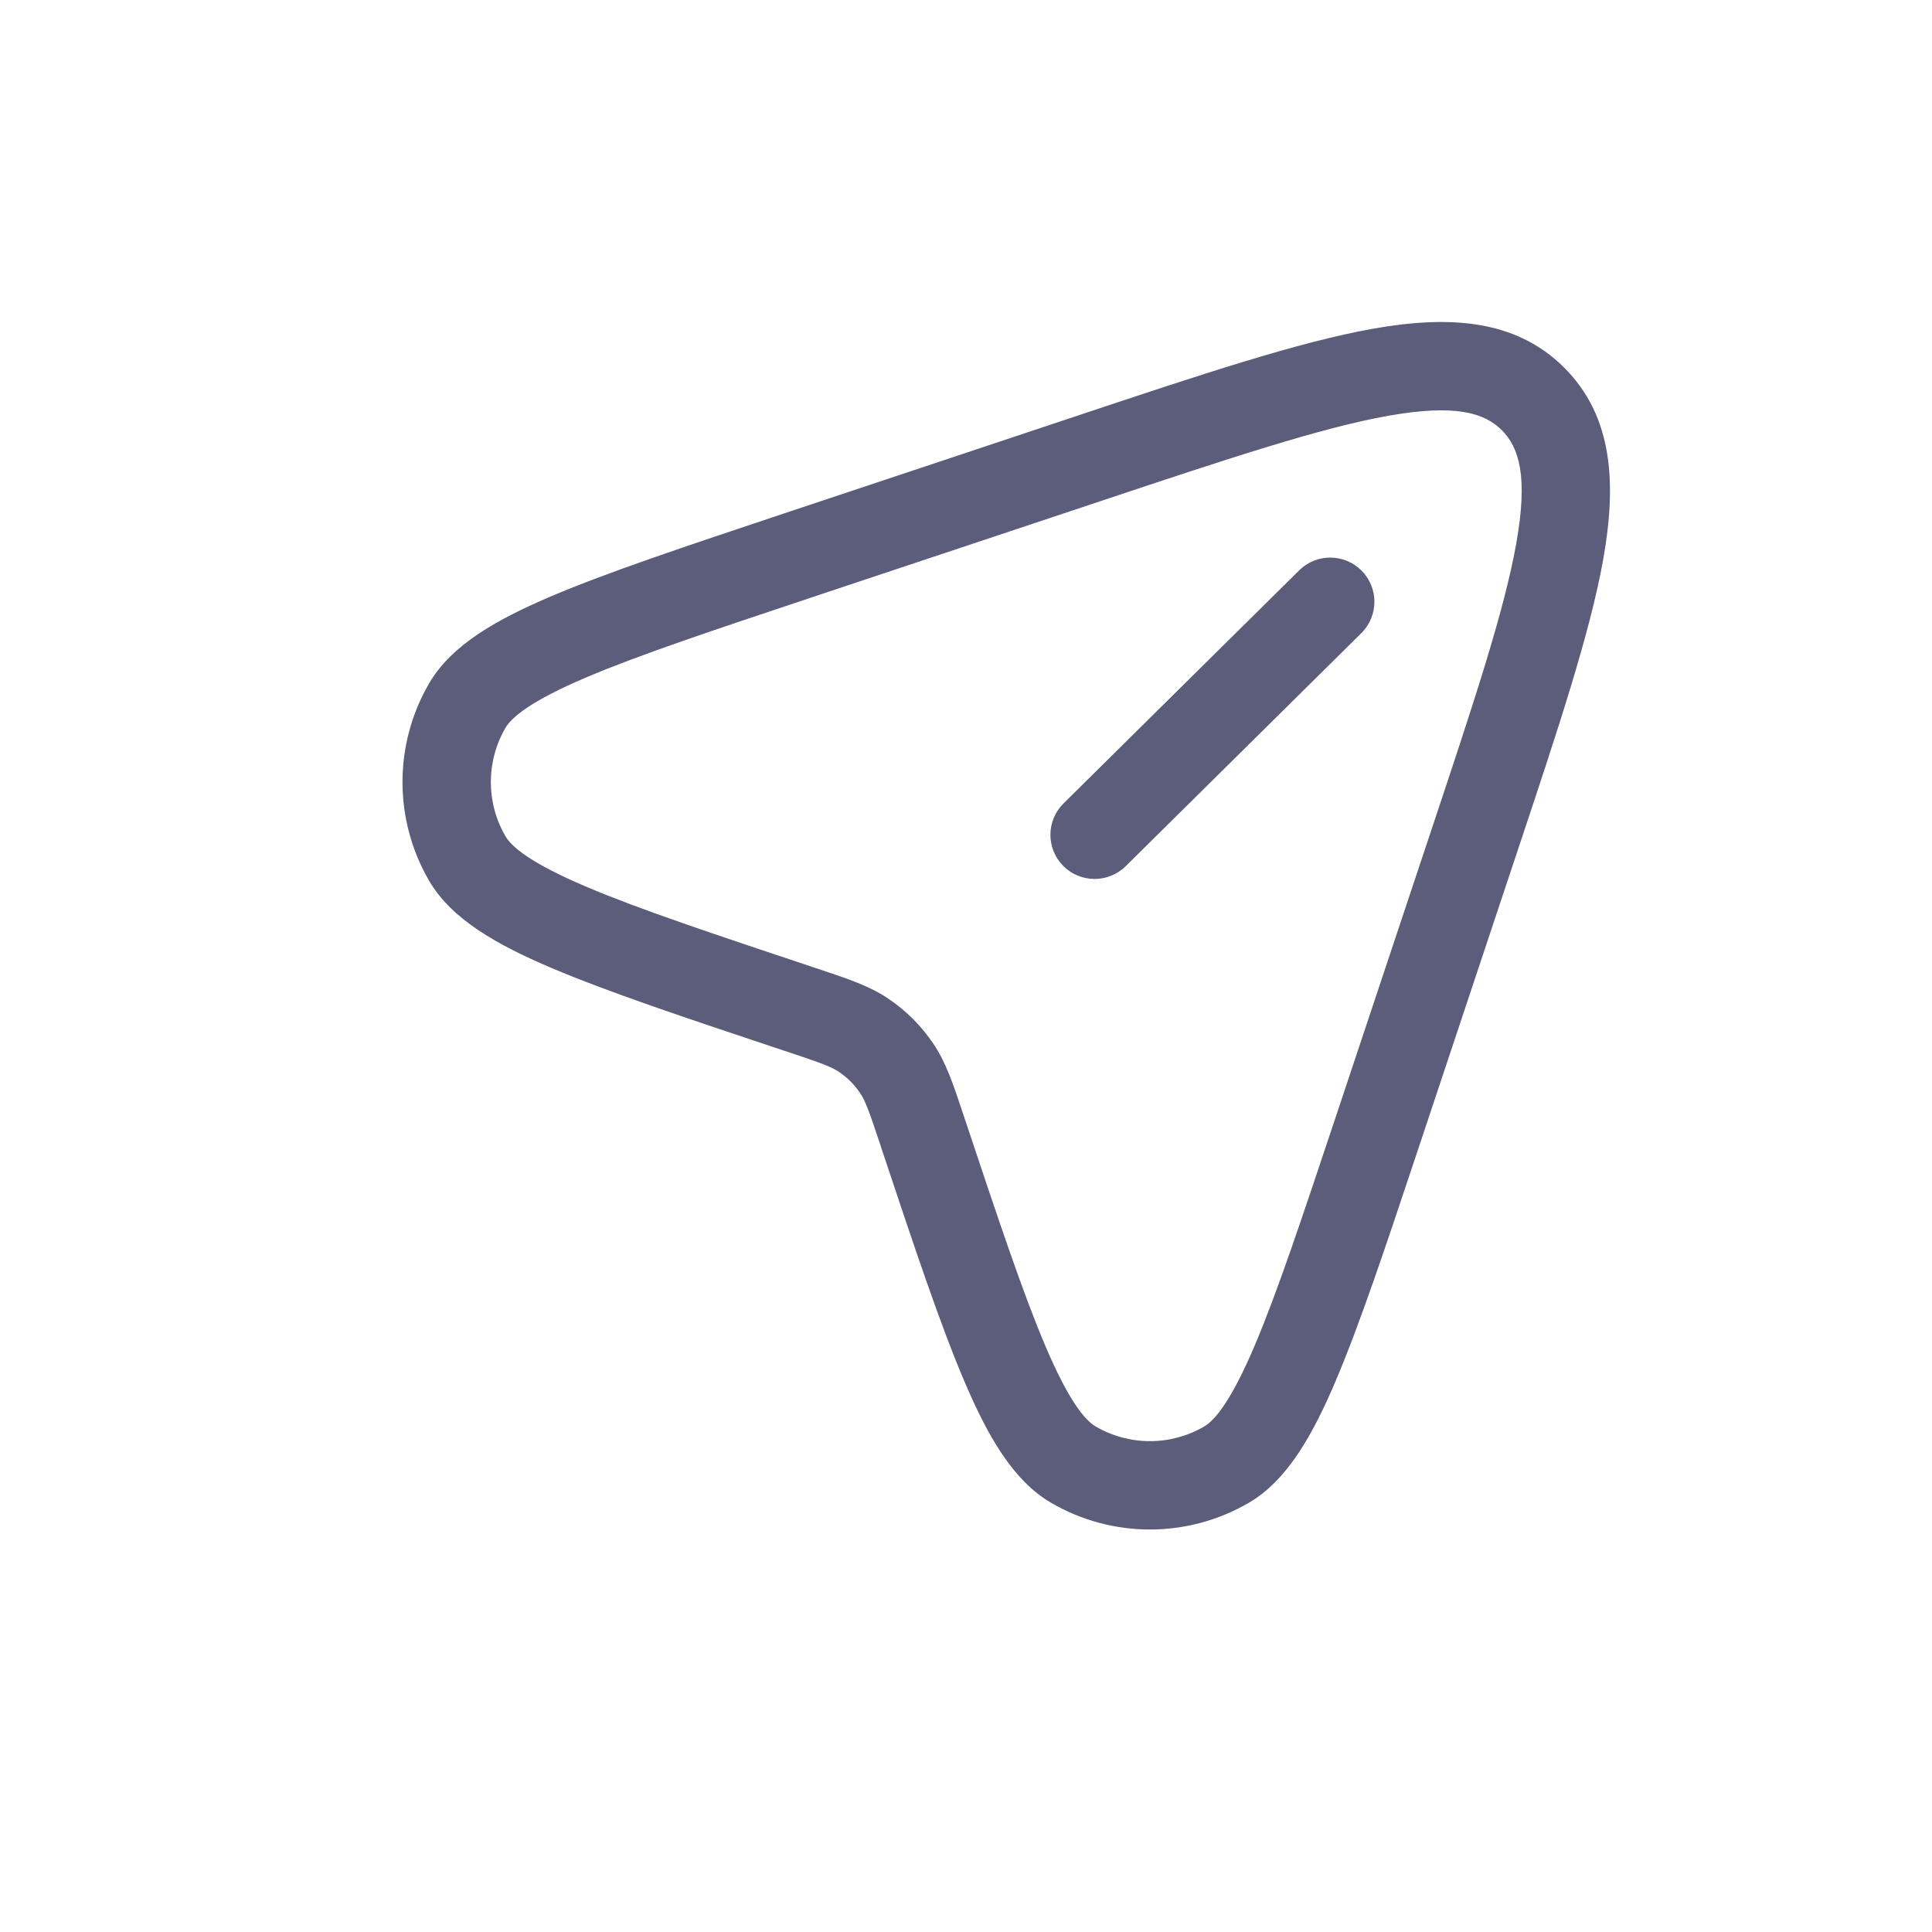
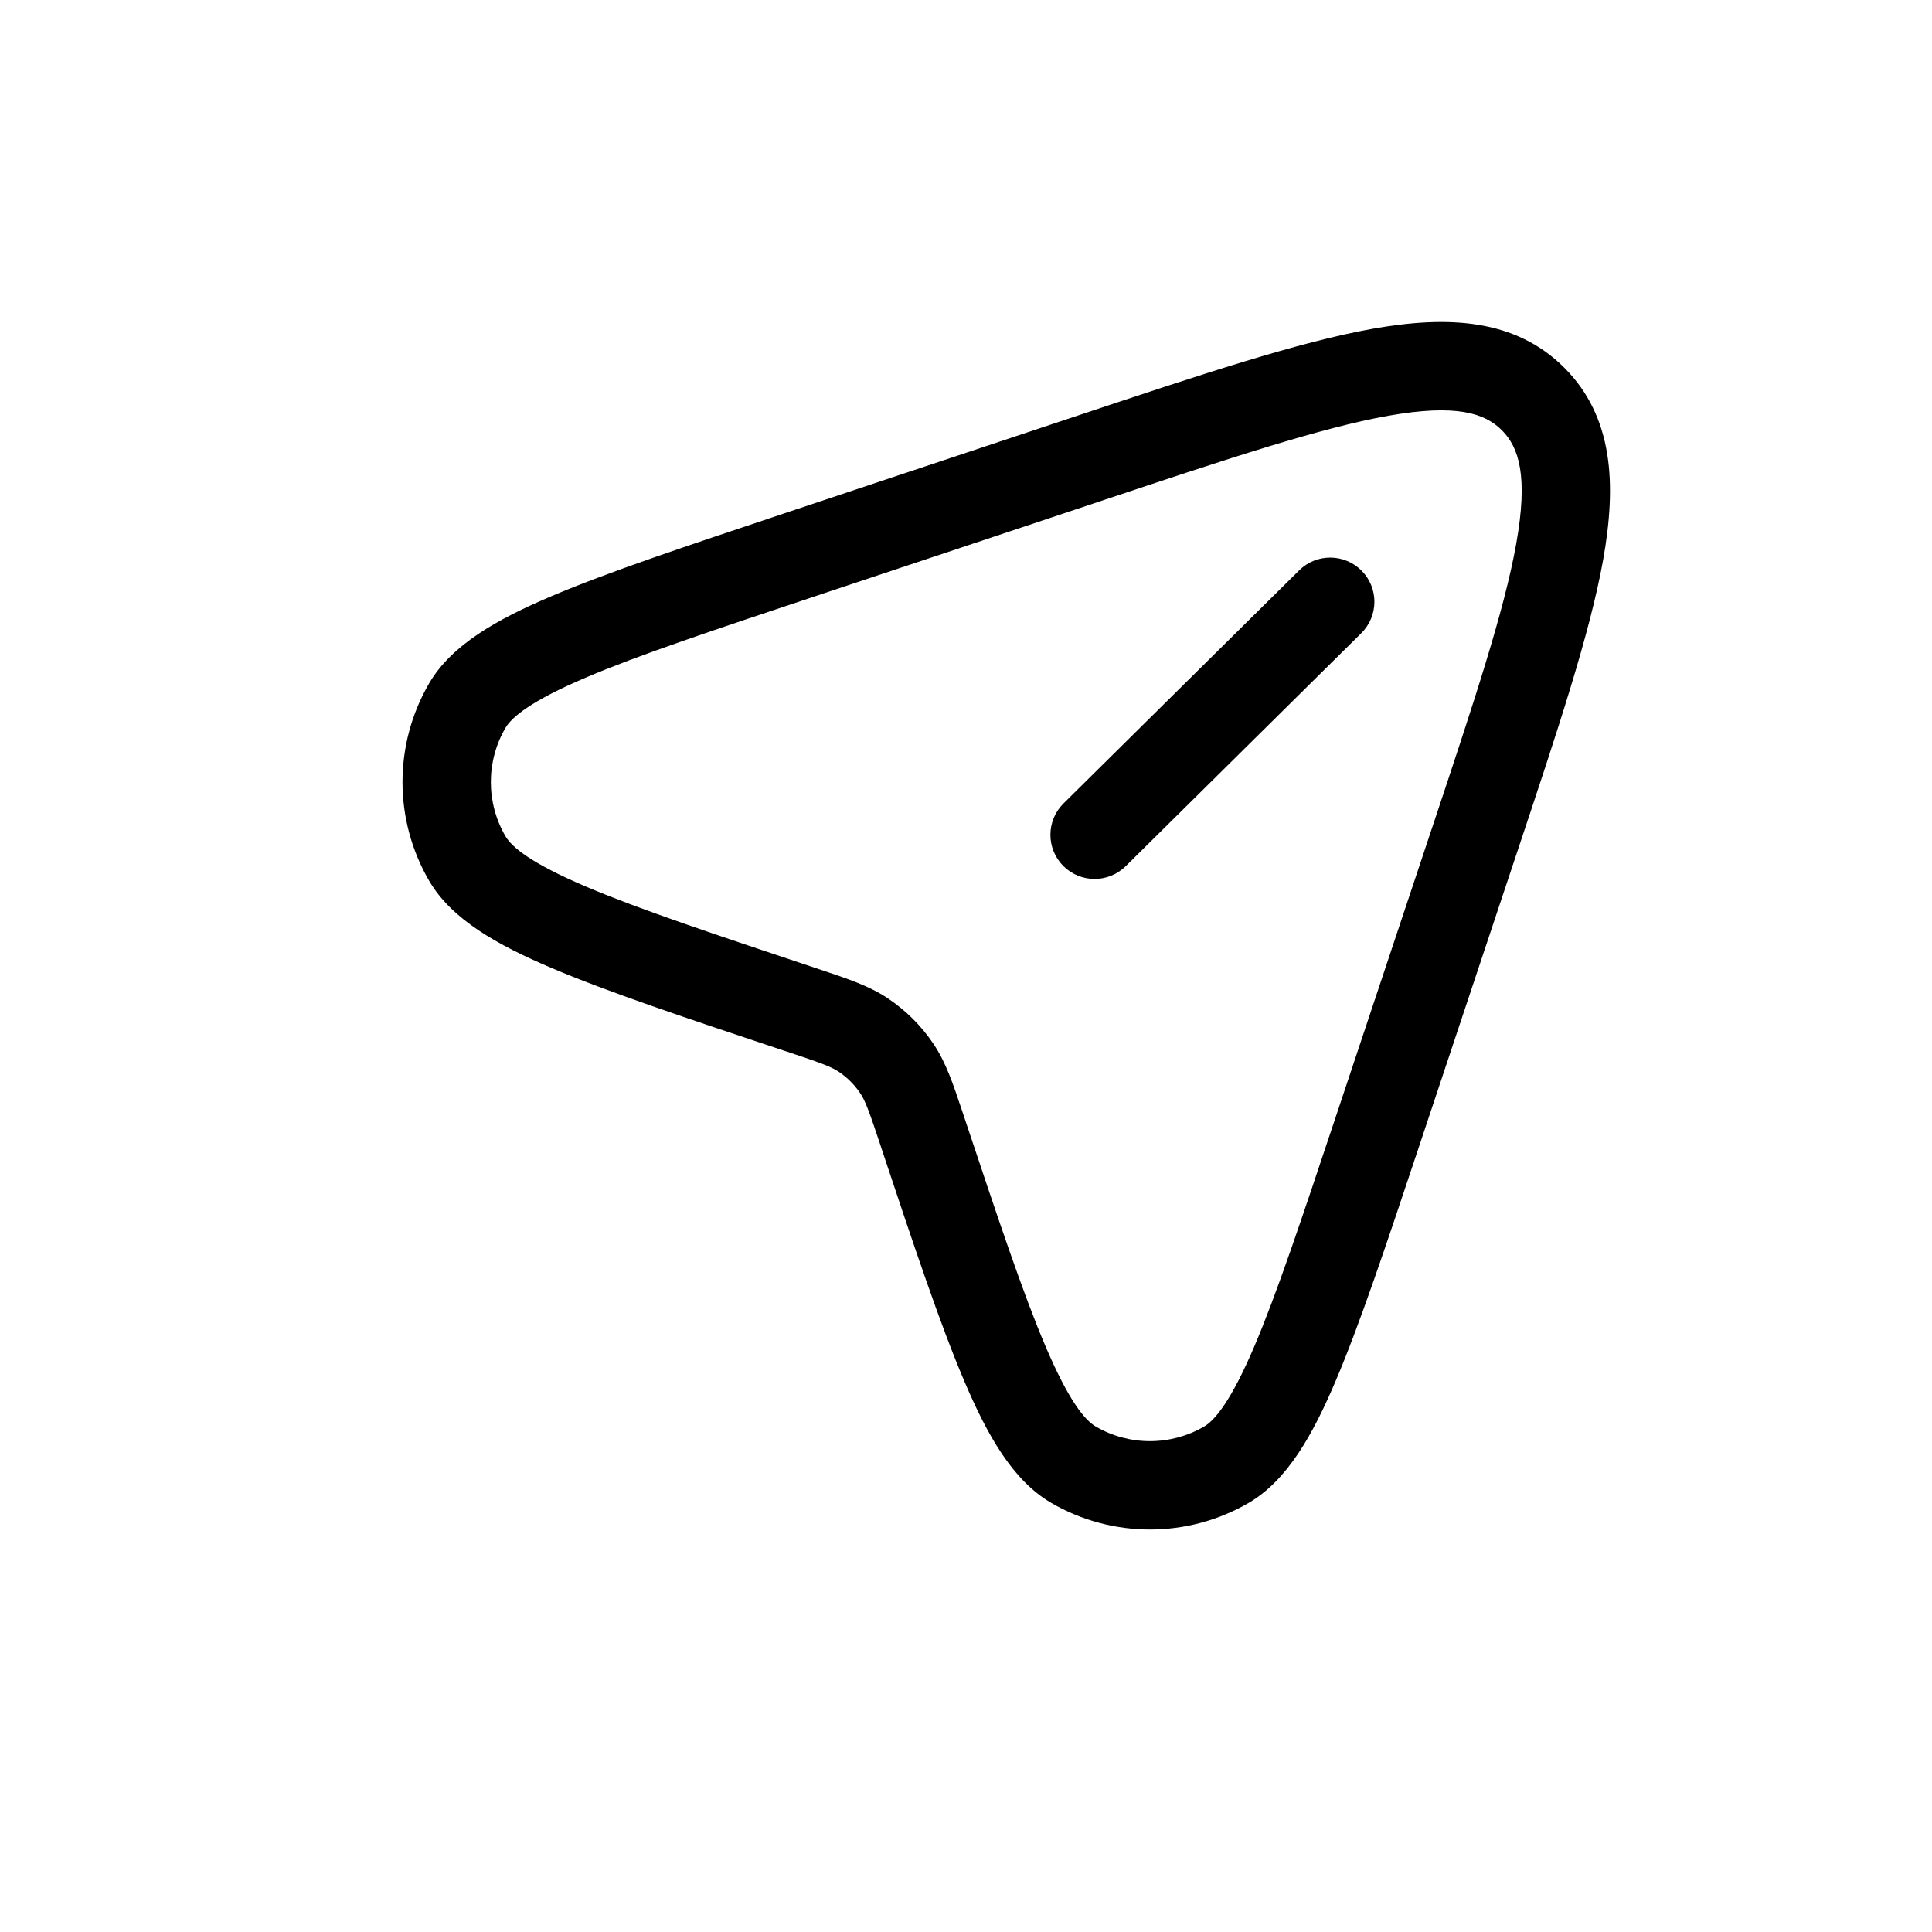
<svg xmlns="http://www.w3.org/2000/svg" width="24" height="24" viewBox="0 0 24 24" fill="none">
-   <path fill-rule="evenodd" clip-rule="evenodd" d="M17.245 5.165C16.41 5.314 15.283 5.688 13.702 6.215L10.122 7.408C8.851 7.832 7.93 8.139 7.28 8.416C6.6 8.705 6.358 8.907 6.279 9.042C6.037 9.458 6.037 9.972 6.279 10.388C6.358 10.524 6.6 10.725 7.28 11.014C7.93 11.291 8.851 11.598 10.122 12.022C10.143 12.029 10.162 12.036 10.182 12.042C10.529 12.158 10.799 12.247 11.031 12.403C11.255 12.553 11.447 12.745 11.597 12.969C11.753 13.201 11.842 13.471 11.958 13.818C11.964 13.838 11.971 13.857 11.978 13.878C12.402 15.149 12.709 16.07 12.986 16.72C13.275 17.4 13.476 17.642 13.612 17.721C14.028 17.963 14.542 17.963 14.958 17.721C15.093 17.642 15.295 17.4 15.584 16.72C15.861 16.07 16.168 15.149 16.592 13.878L17.785 10.298C18.312 8.717 18.686 7.59 18.835 6.754C18.985 5.915 18.87 5.558 18.656 5.344C18.442 5.13 18.085 5.016 17.245 5.165ZM17.053 4.084C17.983 3.919 18.821 3.957 19.432 4.568C20.043 5.179 20.081 6.017 19.916 6.947C19.751 7.871 19.35 9.074 18.842 10.598L17.625 14.251C17.212 15.491 16.89 16.454 16.594 17.15C16.309 17.822 15.992 18.39 15.51 18.67C14.753 19.11 13.817 19.11 13.06 18.67C12.578 18.39 12.261 17.822 11.976 17.15C11.68 16.454 11.358 15.491 10.945 14.251L10.937 14.225C10.792 13.79 10.748 13.673 10.685 13.579C10.615 13.475 10.525 13.385 10.421 13.315C10.327 13.252 10.21 13.208 9.775 13.063L9.749 13.055C8.509 12.642 7.546 12.32 6.85 12.024C6.179 11.739 5.61 11.422 5.33 10.94C4.89 10.183 4.89 9.247 5.33 8.49C5.61 8.008 6.179 7.691 6.85 7.406C7.546 7.11 8.509 6.789 9.749 6.375L13.402 5.158C14.926 4.65 16.129 4.249 17.053 4.084ZM16.915 7.09C17.128 7.305 17.126 7.652 16.91 7.866L13.984 10.76C13.768 10.973 13.421 10.971 13.207 10.756C12.994 10.54 12.996 10.193 13.212 9.98L16.139 7.085C16.354 6.872 16.702 6.874 16.915 7.09Z" fill="#5C5C7B" />
+   <path fill-rule="evenodd" clip-rule="evenodd" d="M17.245 5.165C16.41 5.314 15.283 5.688 13.702 6.215L10.122 7.408C8.851 7.832 7.93 8.139 7.28 8.416C6.6 8.705 6.358 8.907 6.279 9.042C6.037 9.458 6.037 9.972 6.279 10.388C6.358 10.524 6.6 10.725 7.28 11.014C7.93 11.291 8.851 11.598 10.122 12.022C10.143 12.029 10.162 12.036 10.182 12.042C10.529 12.158 10.799 12.247 11.031 12.403C11.255 12.553 11.447 12.745 11.597 12.969C11.753 13.201 11.842 13.471 11.958 13.818C11.964 13.838 11.971 13.857 11.978 13.878C12.402 15.149 12.709 16.07 12.986 16.72C13.275 17.4 13.476 17.642 13.612 17.721C14.028 17.963 14.542 17.963 14.958 17.721C15.093 17.642 15.295 17.4 15.584 16.72C15.861 16.07 16.168 15.149 16.592 13.878L17.785 10.298C18.312 8.717 18.686 7.59 18.835 6.754C18.985 5.915 18.87 5.558 18.656 5.344C18.442 5.13 18.085 5.016 17.245 5.165ZM17.053 4.084C17.983 3.919 18.821 3.957 19.432 4.568C20.043 5.179 20.081 6.017 19.916 6.947C19.751 7.871 19.35 9.074 18.842 10.598L17.625 14.251C17.212 15.491 16.89 16.454 16.594 17.15C16.309 17.822 15.992 18.39 15.51 18.67C14.753 19.11 13.817 19.11 13.06 18.67C12.578 18.39 12.261 17.822 11.976 17.15C11.68 16.454 11.358 15.491 10.945 14.251L10.937 14.225C10.792 13.79 10.748 13.673 10.685 13.579C10.615 13.475 10.525 13.385 10.421 13.315C10.327 13.252 10.21 13.208 9.775 13.063L9.749 13.055C8.509 12.642 7.546 12.32 6.85 12.024C6.179 11.739 5.61 11.422 5.33 10.94C4.89 10.183 4.89 9.247 5.33 8.49C5.61 8.008 6.179 7.691 6.85 7.406C7.546 7.11 8.509 6.789 9.749 6.375L13.402 5.158C14.926 4.65 16.129 4.249 17.053 4.084ZM16.915 7.09C17.128 7.305 17.126 7.652 16.91 7.866L13.984 10.76C13.768 10.973 13.421 10.971 13.207 10.756C12.994 10.54 12.996 10.193 13.212 9.98L16.139 7.085C16.354 6.872 16.702 6.874 16.915 7.09Z" fill="#000" />
</svg>
